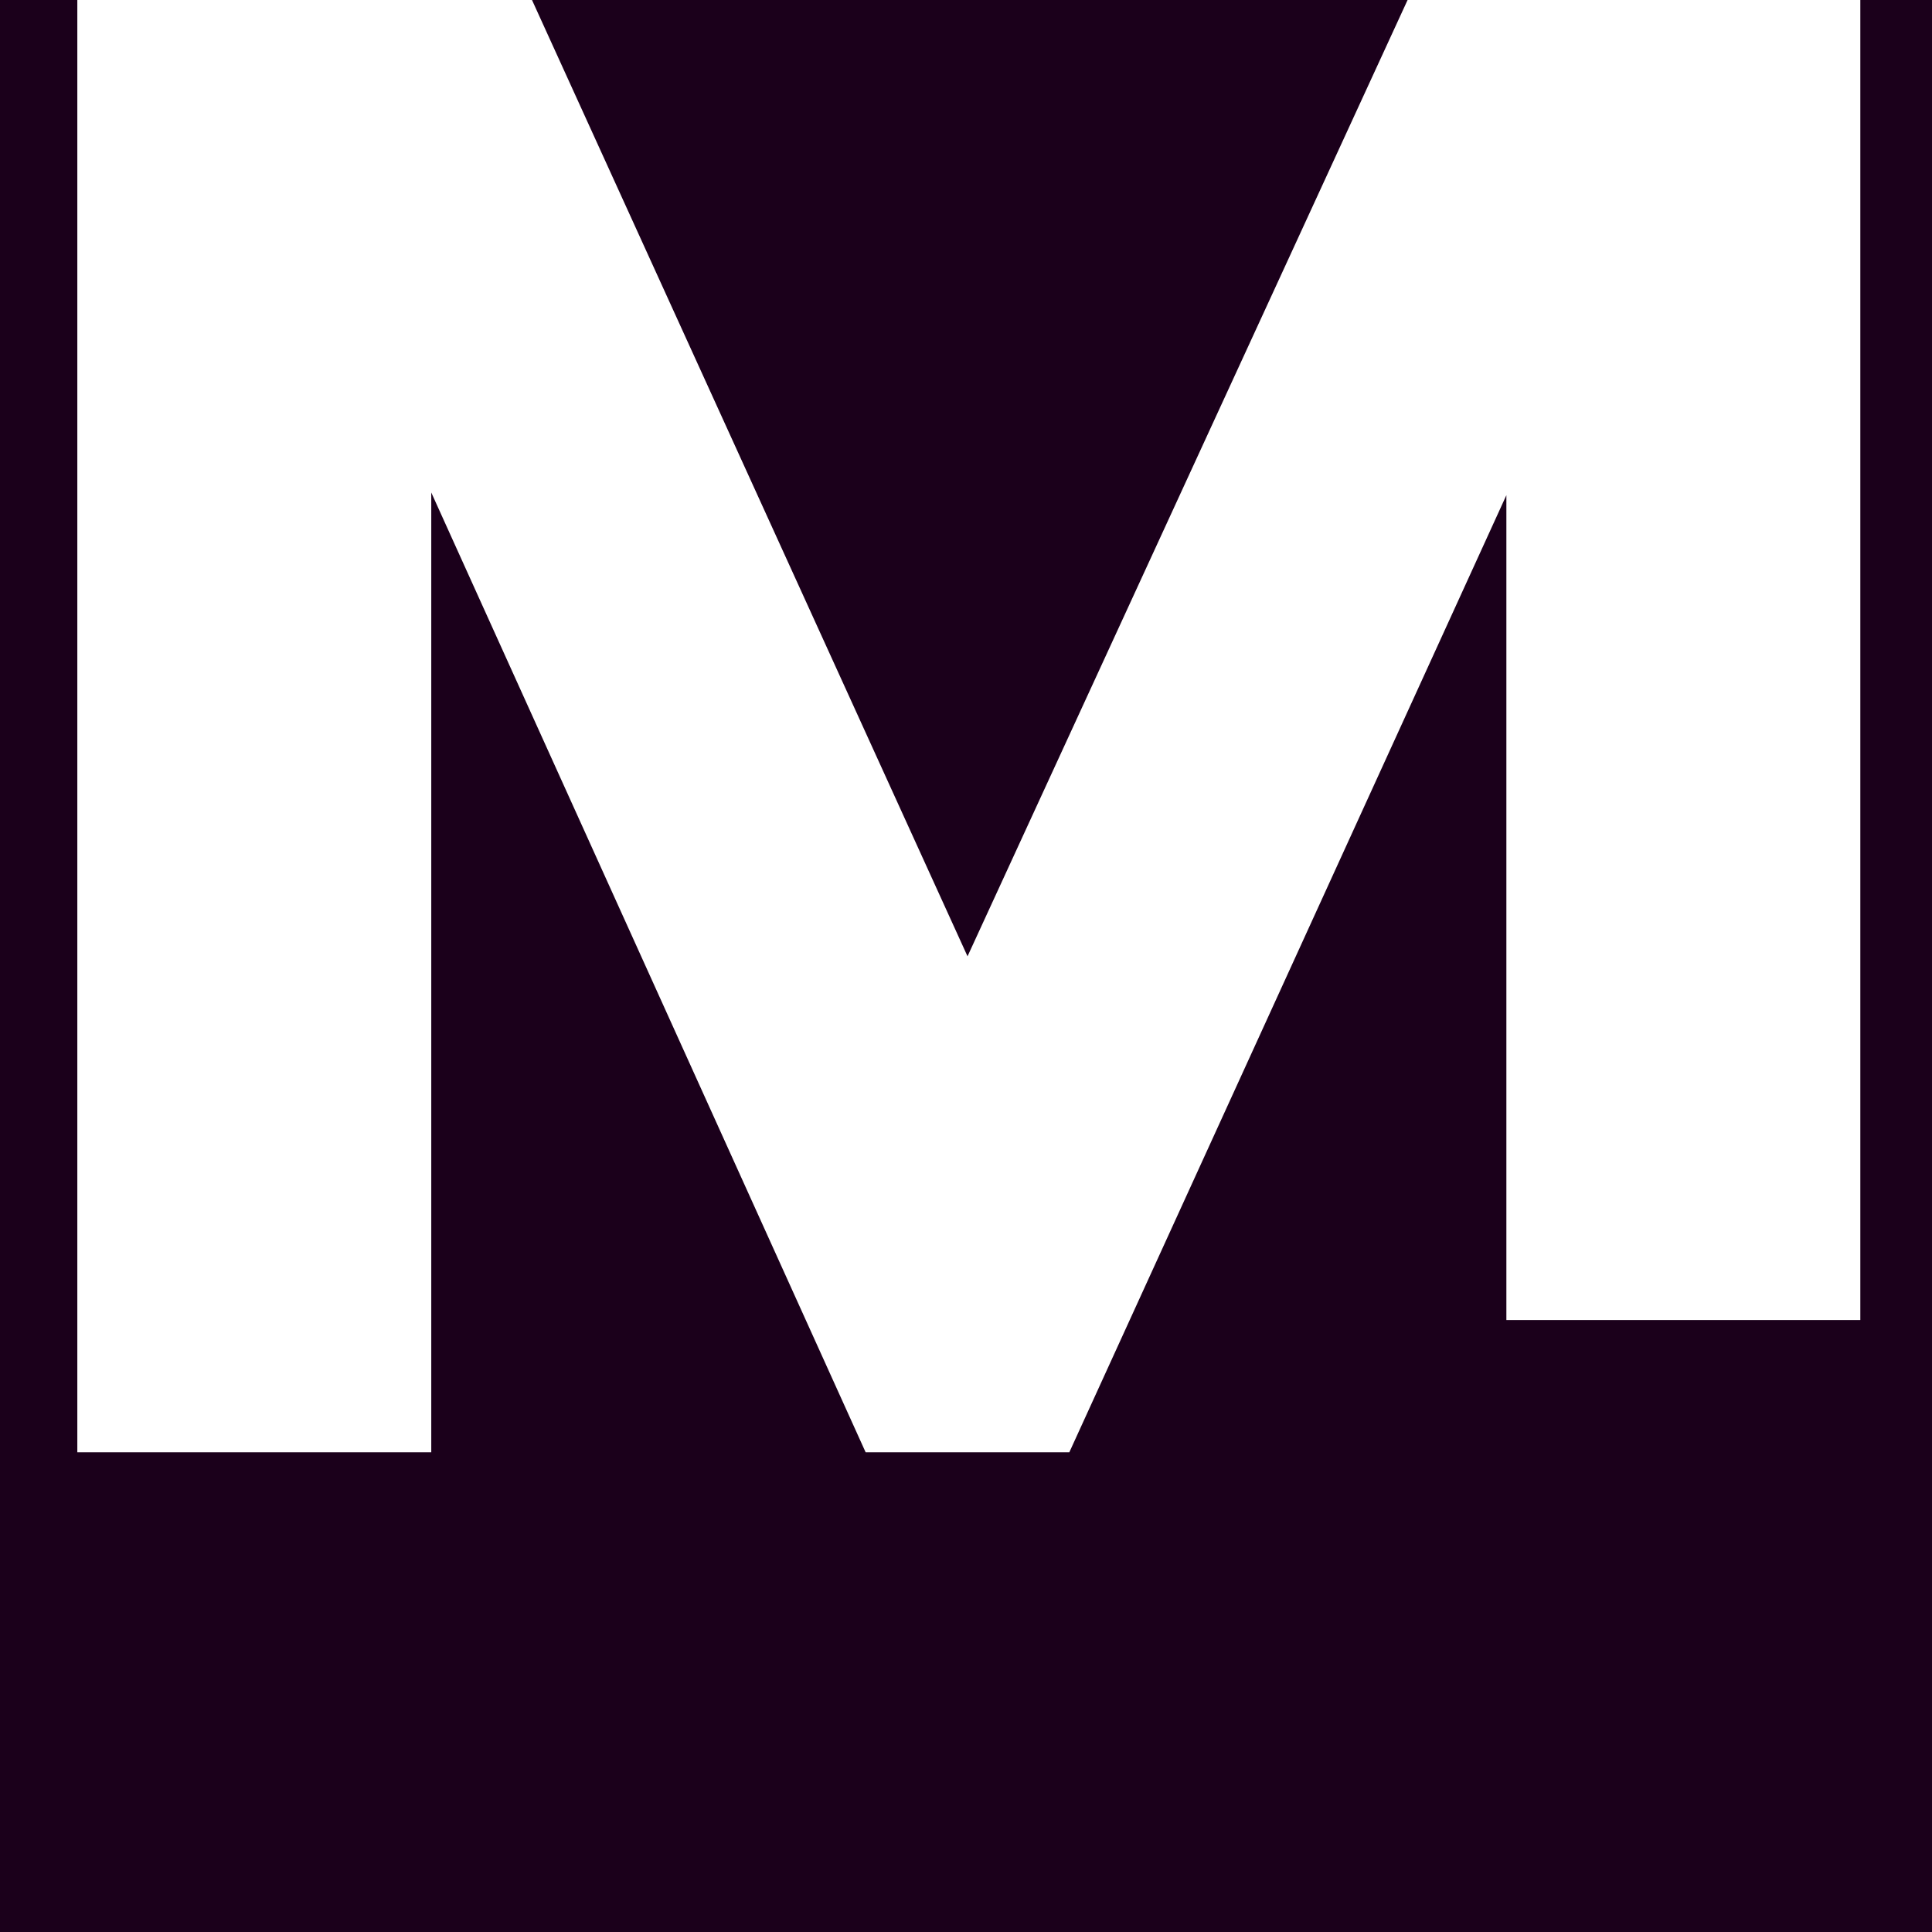
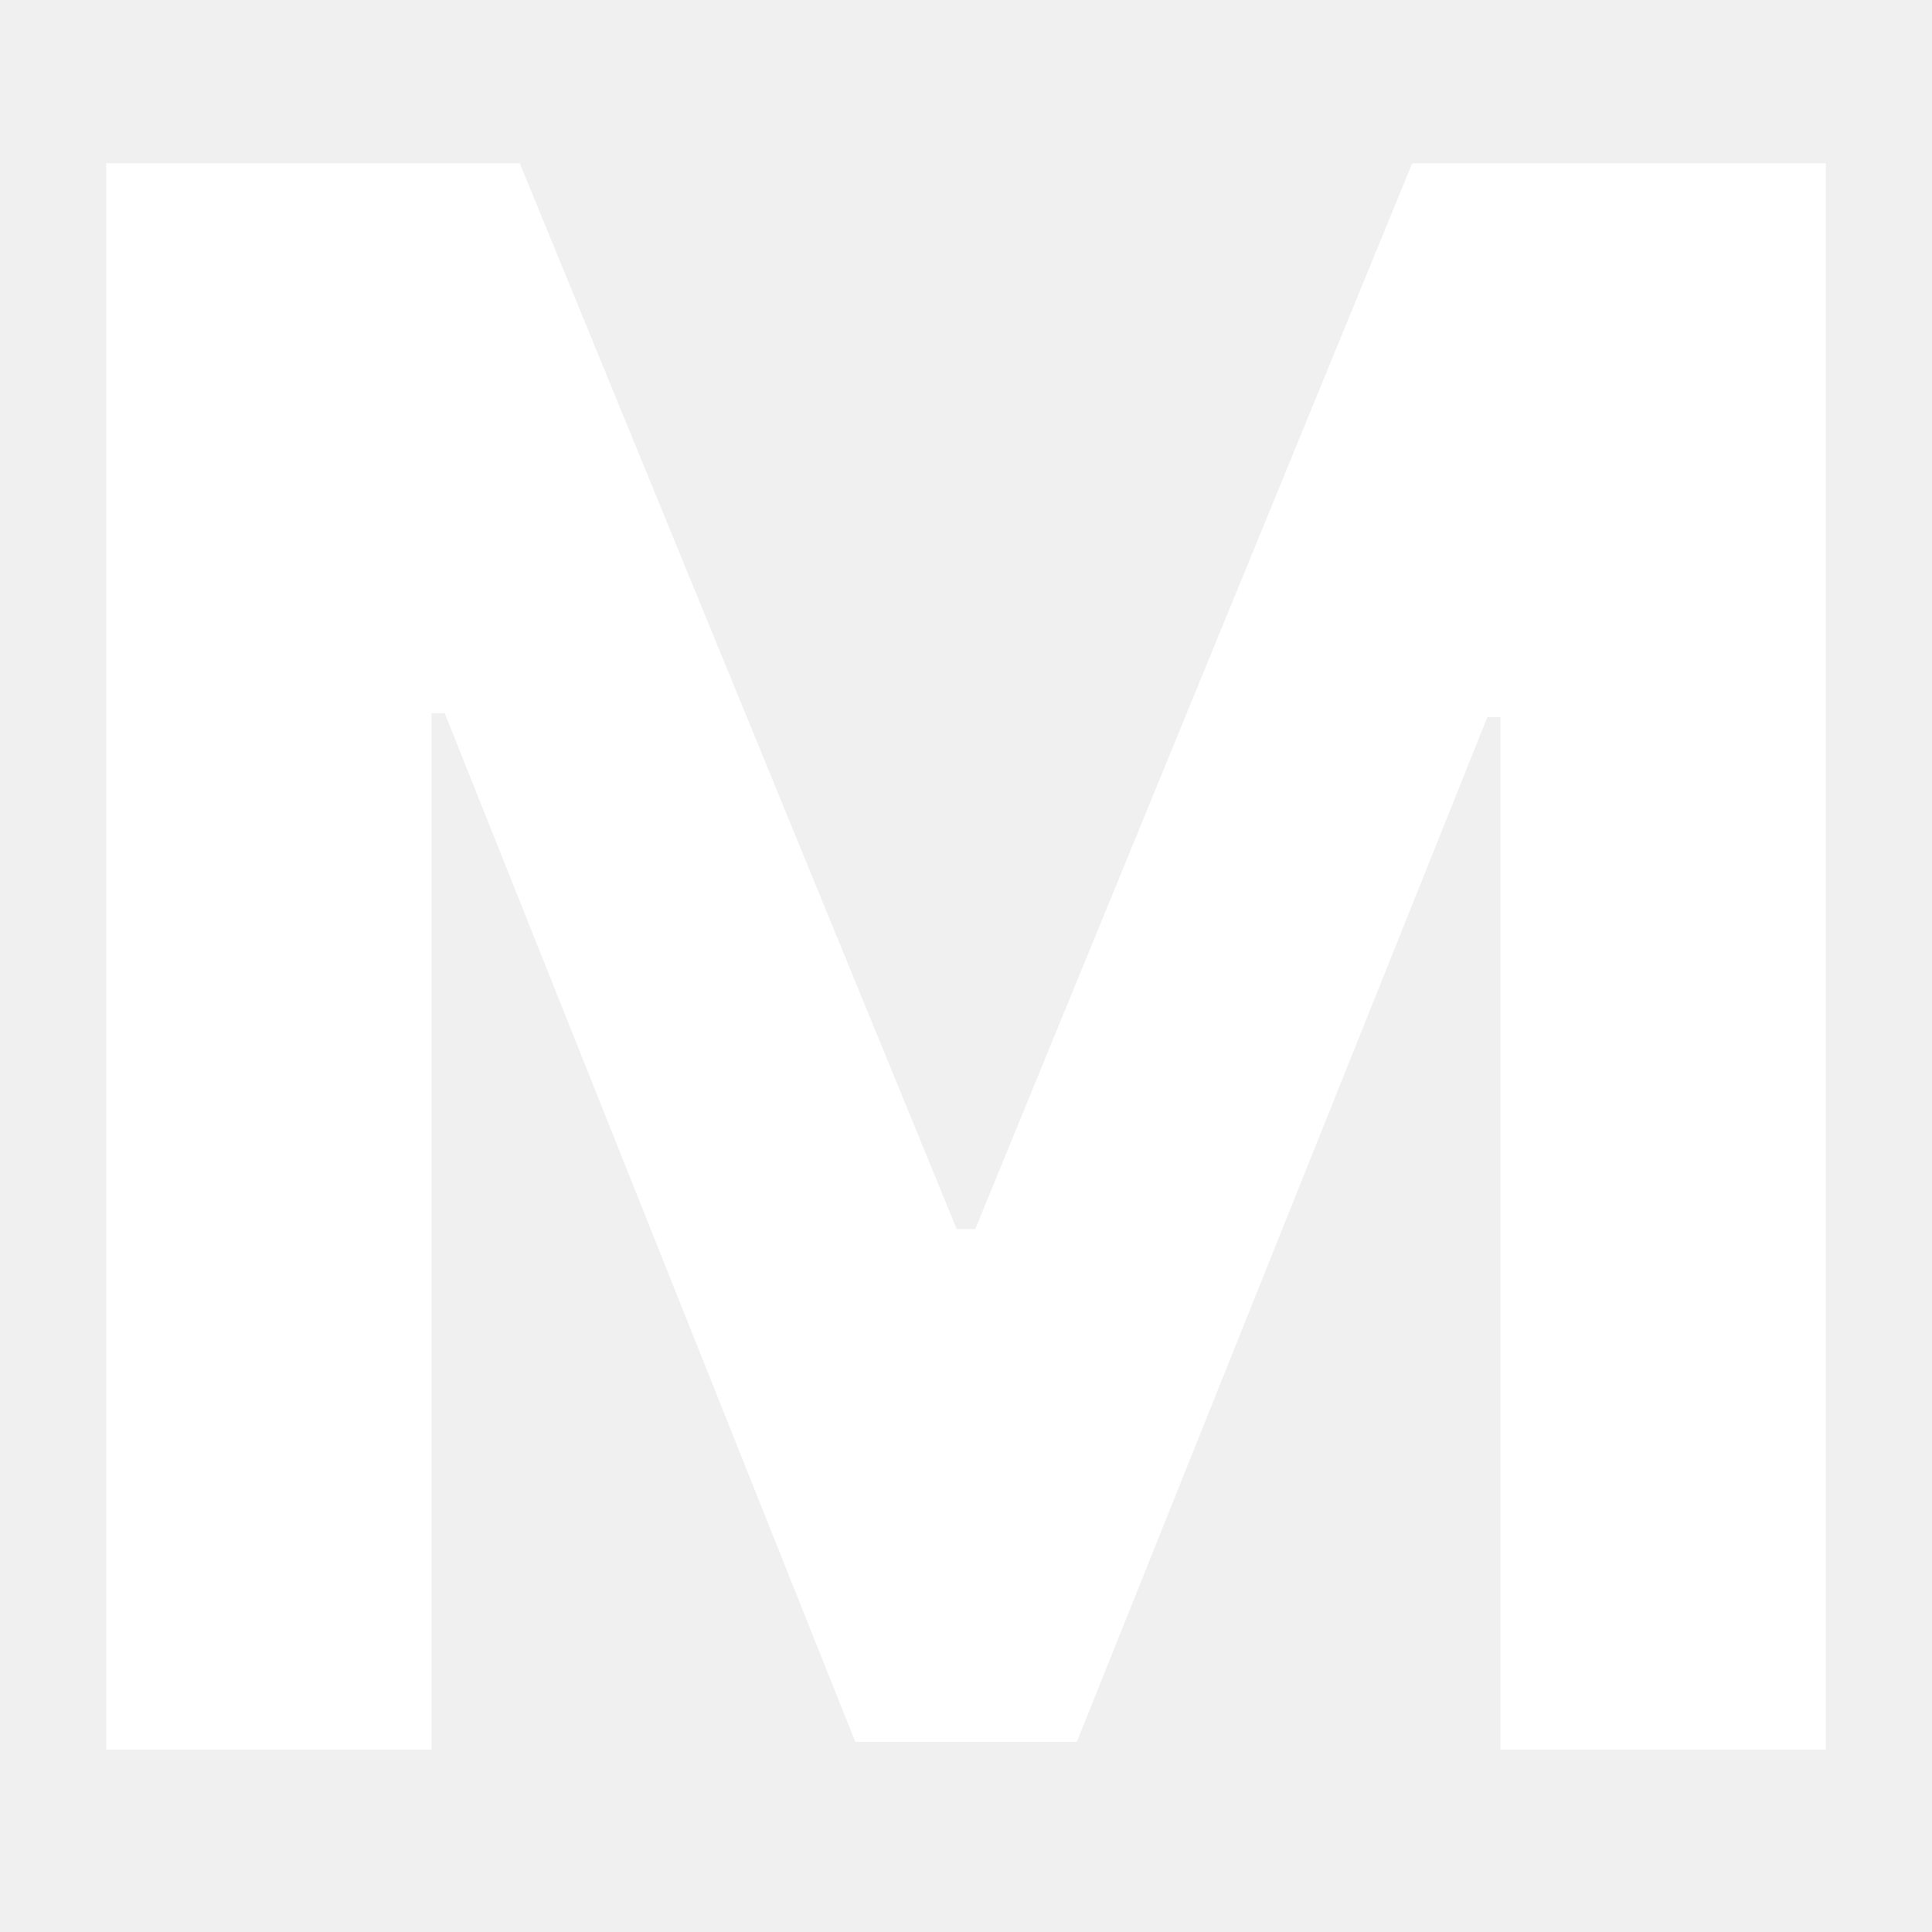
- <svg xmlns="http://www.w3.org/2000/svg" width="120" zoomAndPan="magnify" viewBox="0 0 90 90" height="120" preserveAspectRatio="xMidYMid meet" version="1.0">
+ <svg xmlns="http://www.w3.org/2000/svg" width="250" zoomAndPan="magnify" viewBox="0 0 187.5 187.5" height="250" preserveAspectRatio="xMidYMid meet" version="1.0">
  <defs>
    <g />
-     <clipPath id="5771fb1a39">
-       <path d="M 62.25 61.492 L 90 61.492 L 90 90 L 62.25 90 Z M 62.25 61.492 " clip-rule="nonzero" />
-     </clipPath>
  </defs>
-   <rect x="-9" width="108" fill="#ffffff" y="-9" height="108" fill-opacity="1" />
-   <rect x="-9" width="108" fill="#1b001b" y="-9" height="108" fill-opacity="1" />
  <g fill="#ffffff" fill-opacity="1">
-     <g transform="translate(-3.765092, 67.65366)">
+     <g transform="translate(-3.071327, 169.7972)">
      <g>
-         <path d="M 72.688 -74.938 L 48.836 -23.105 L 25.23 -74.938 L 7.367 -74.938 L 7.367 0 L 23.855 0 L 23.855 -44.711 L 44.09 0 L 53.578 0 L 73.938 -44.586 L 73.938 0 L 90.426 0 L 90.426 -74.938 Z M 72.688 -74.938 " />
+         <path d="M 13.375 -153.953 L 53.516 -153.953 L 95.922 -50.516 L 97.719 -50.516 L 140.125 -153.953 L 180.266 -153.953 L 180.266 0 L 148.688 0 L 148.688 -100.203 L 147.422 -100.203 L 107.578 -0.75 L 86.078 -0.75 L 46.234 -100.578 L 44.953 -100.578 L 44.953 0 L 13.375 0 Z M 13.375 -153.953 " />
      </g>
    </g>
  </g>
-   <g clip-path="url(#5771fb1a39)">
-     <path fill="#1b001b" d="M 62.25 61.492 L 98.062 61.492 L 98.062 97.305 L 62.25 97.305 Z M 62.25 61.492 " fill-opacity="1" fill-rule="nonzero" />
-   </g>
</svg>
